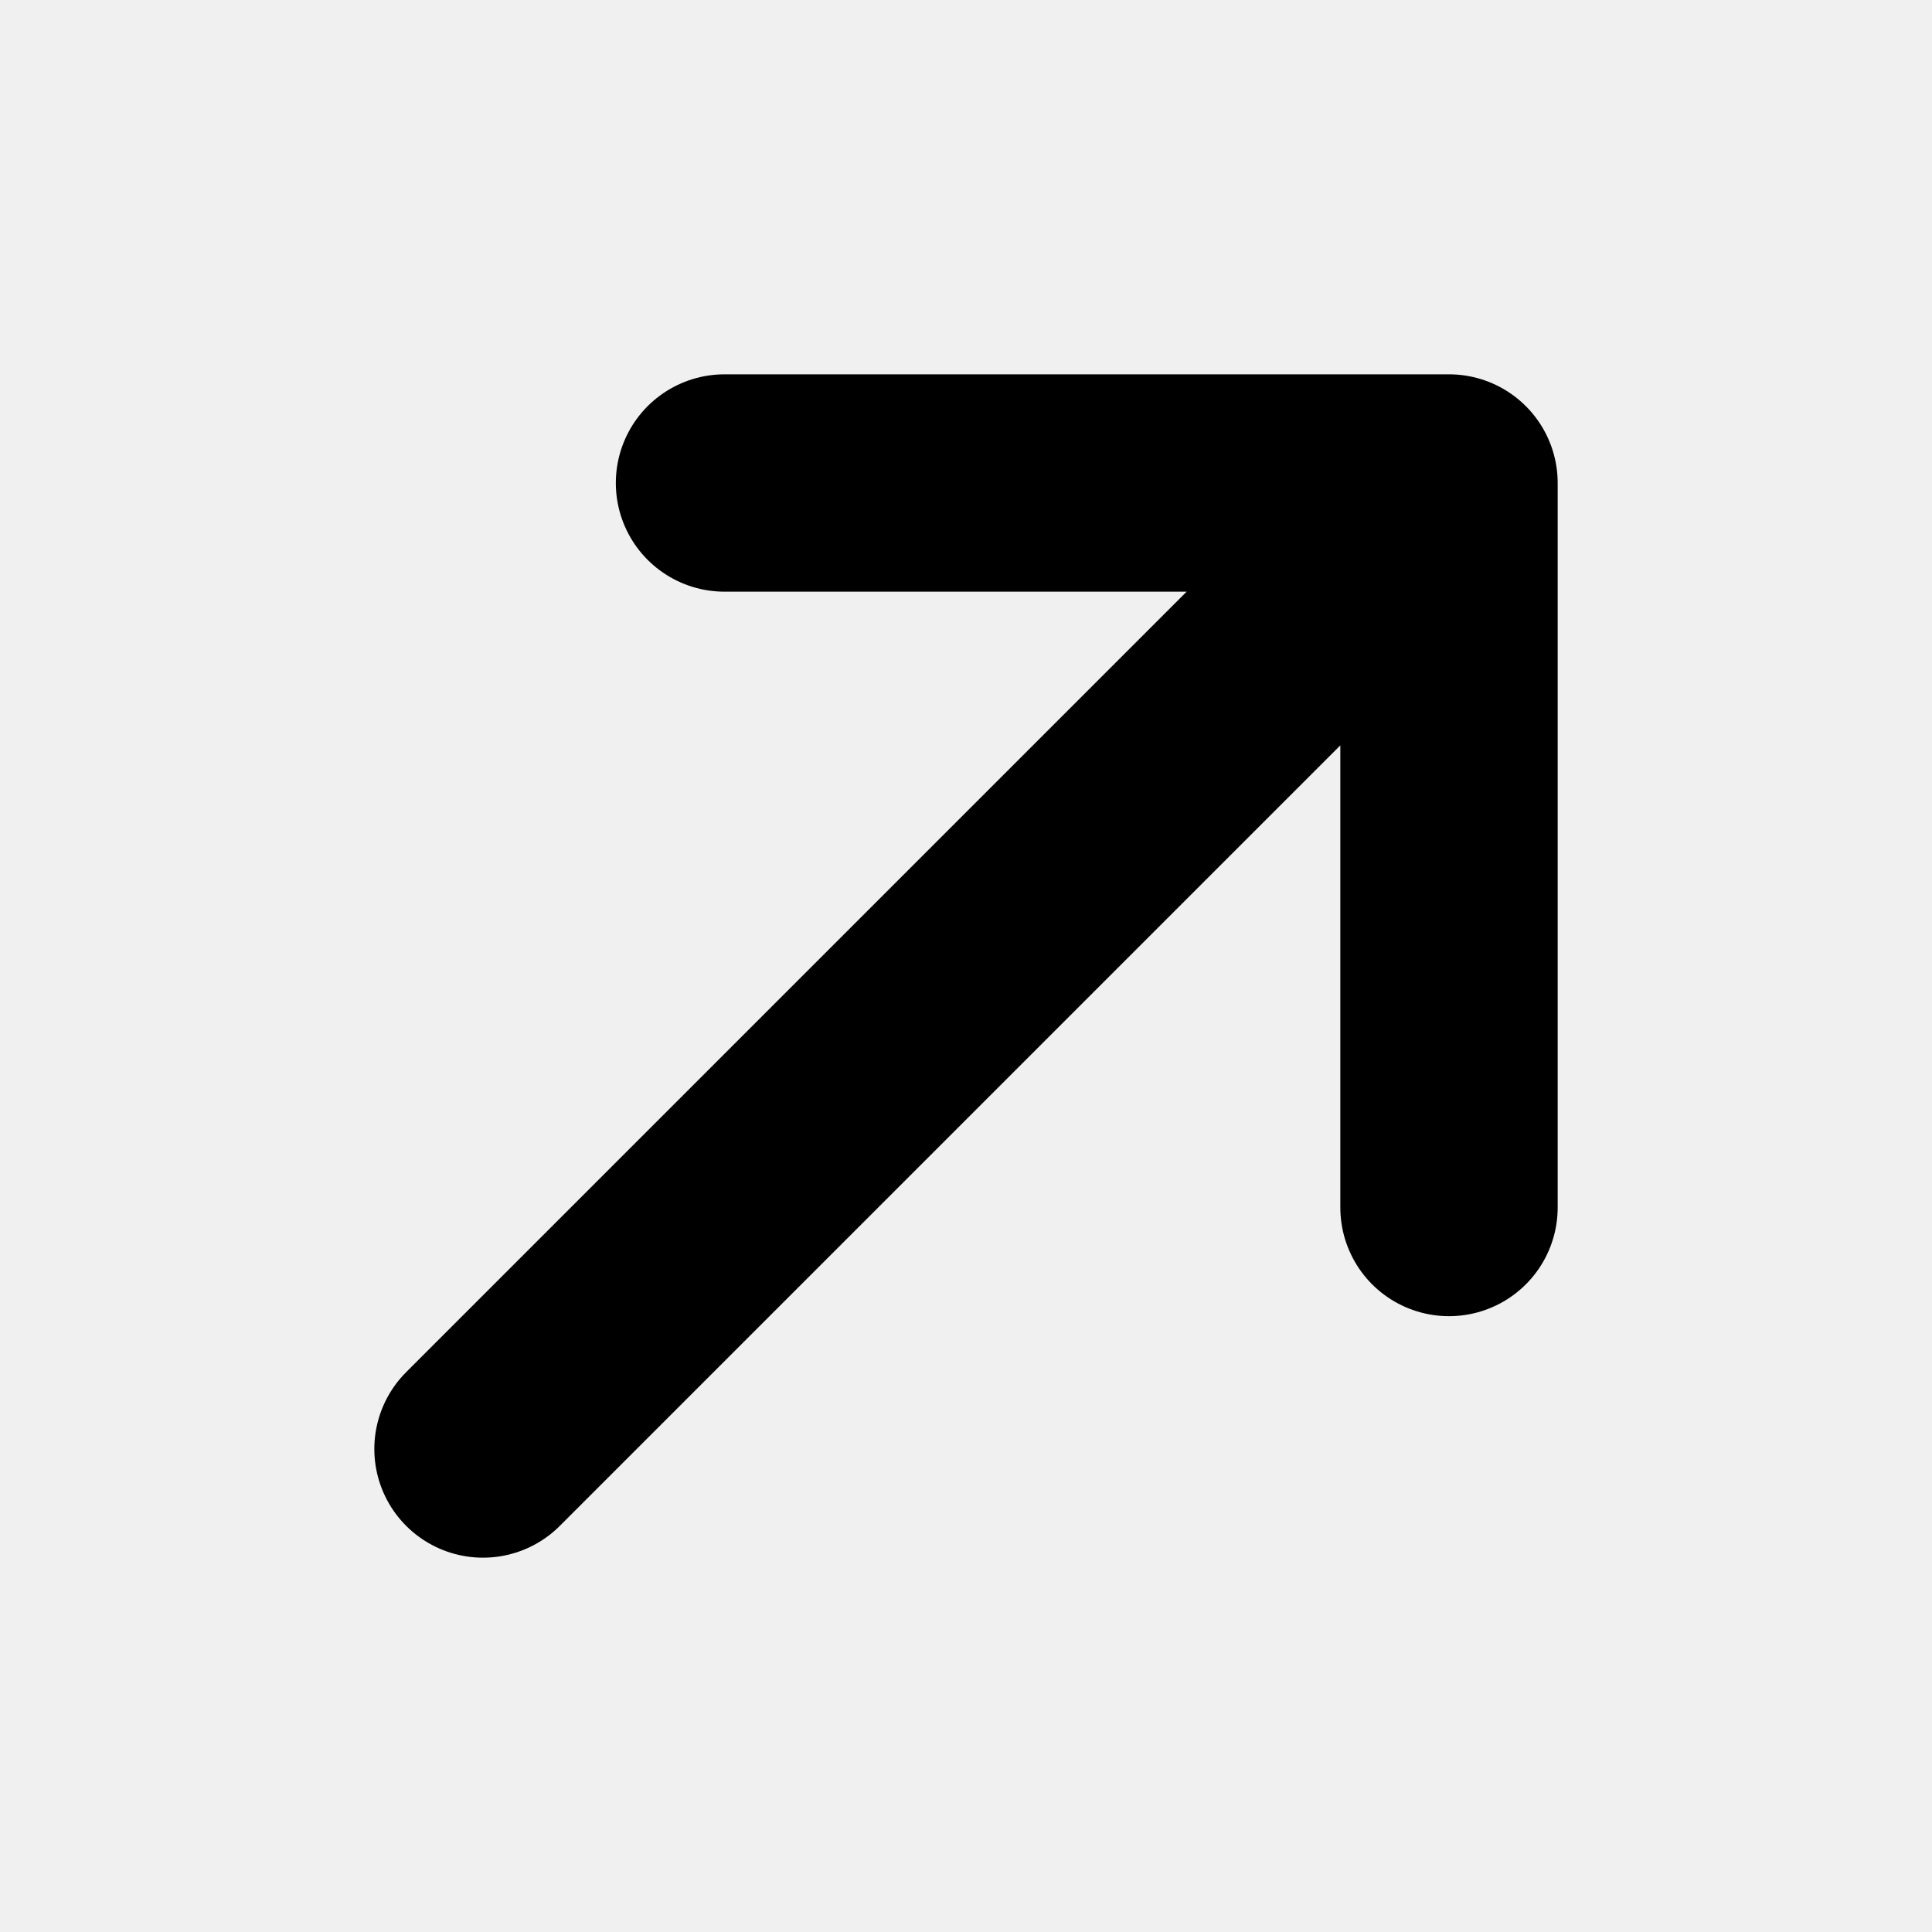
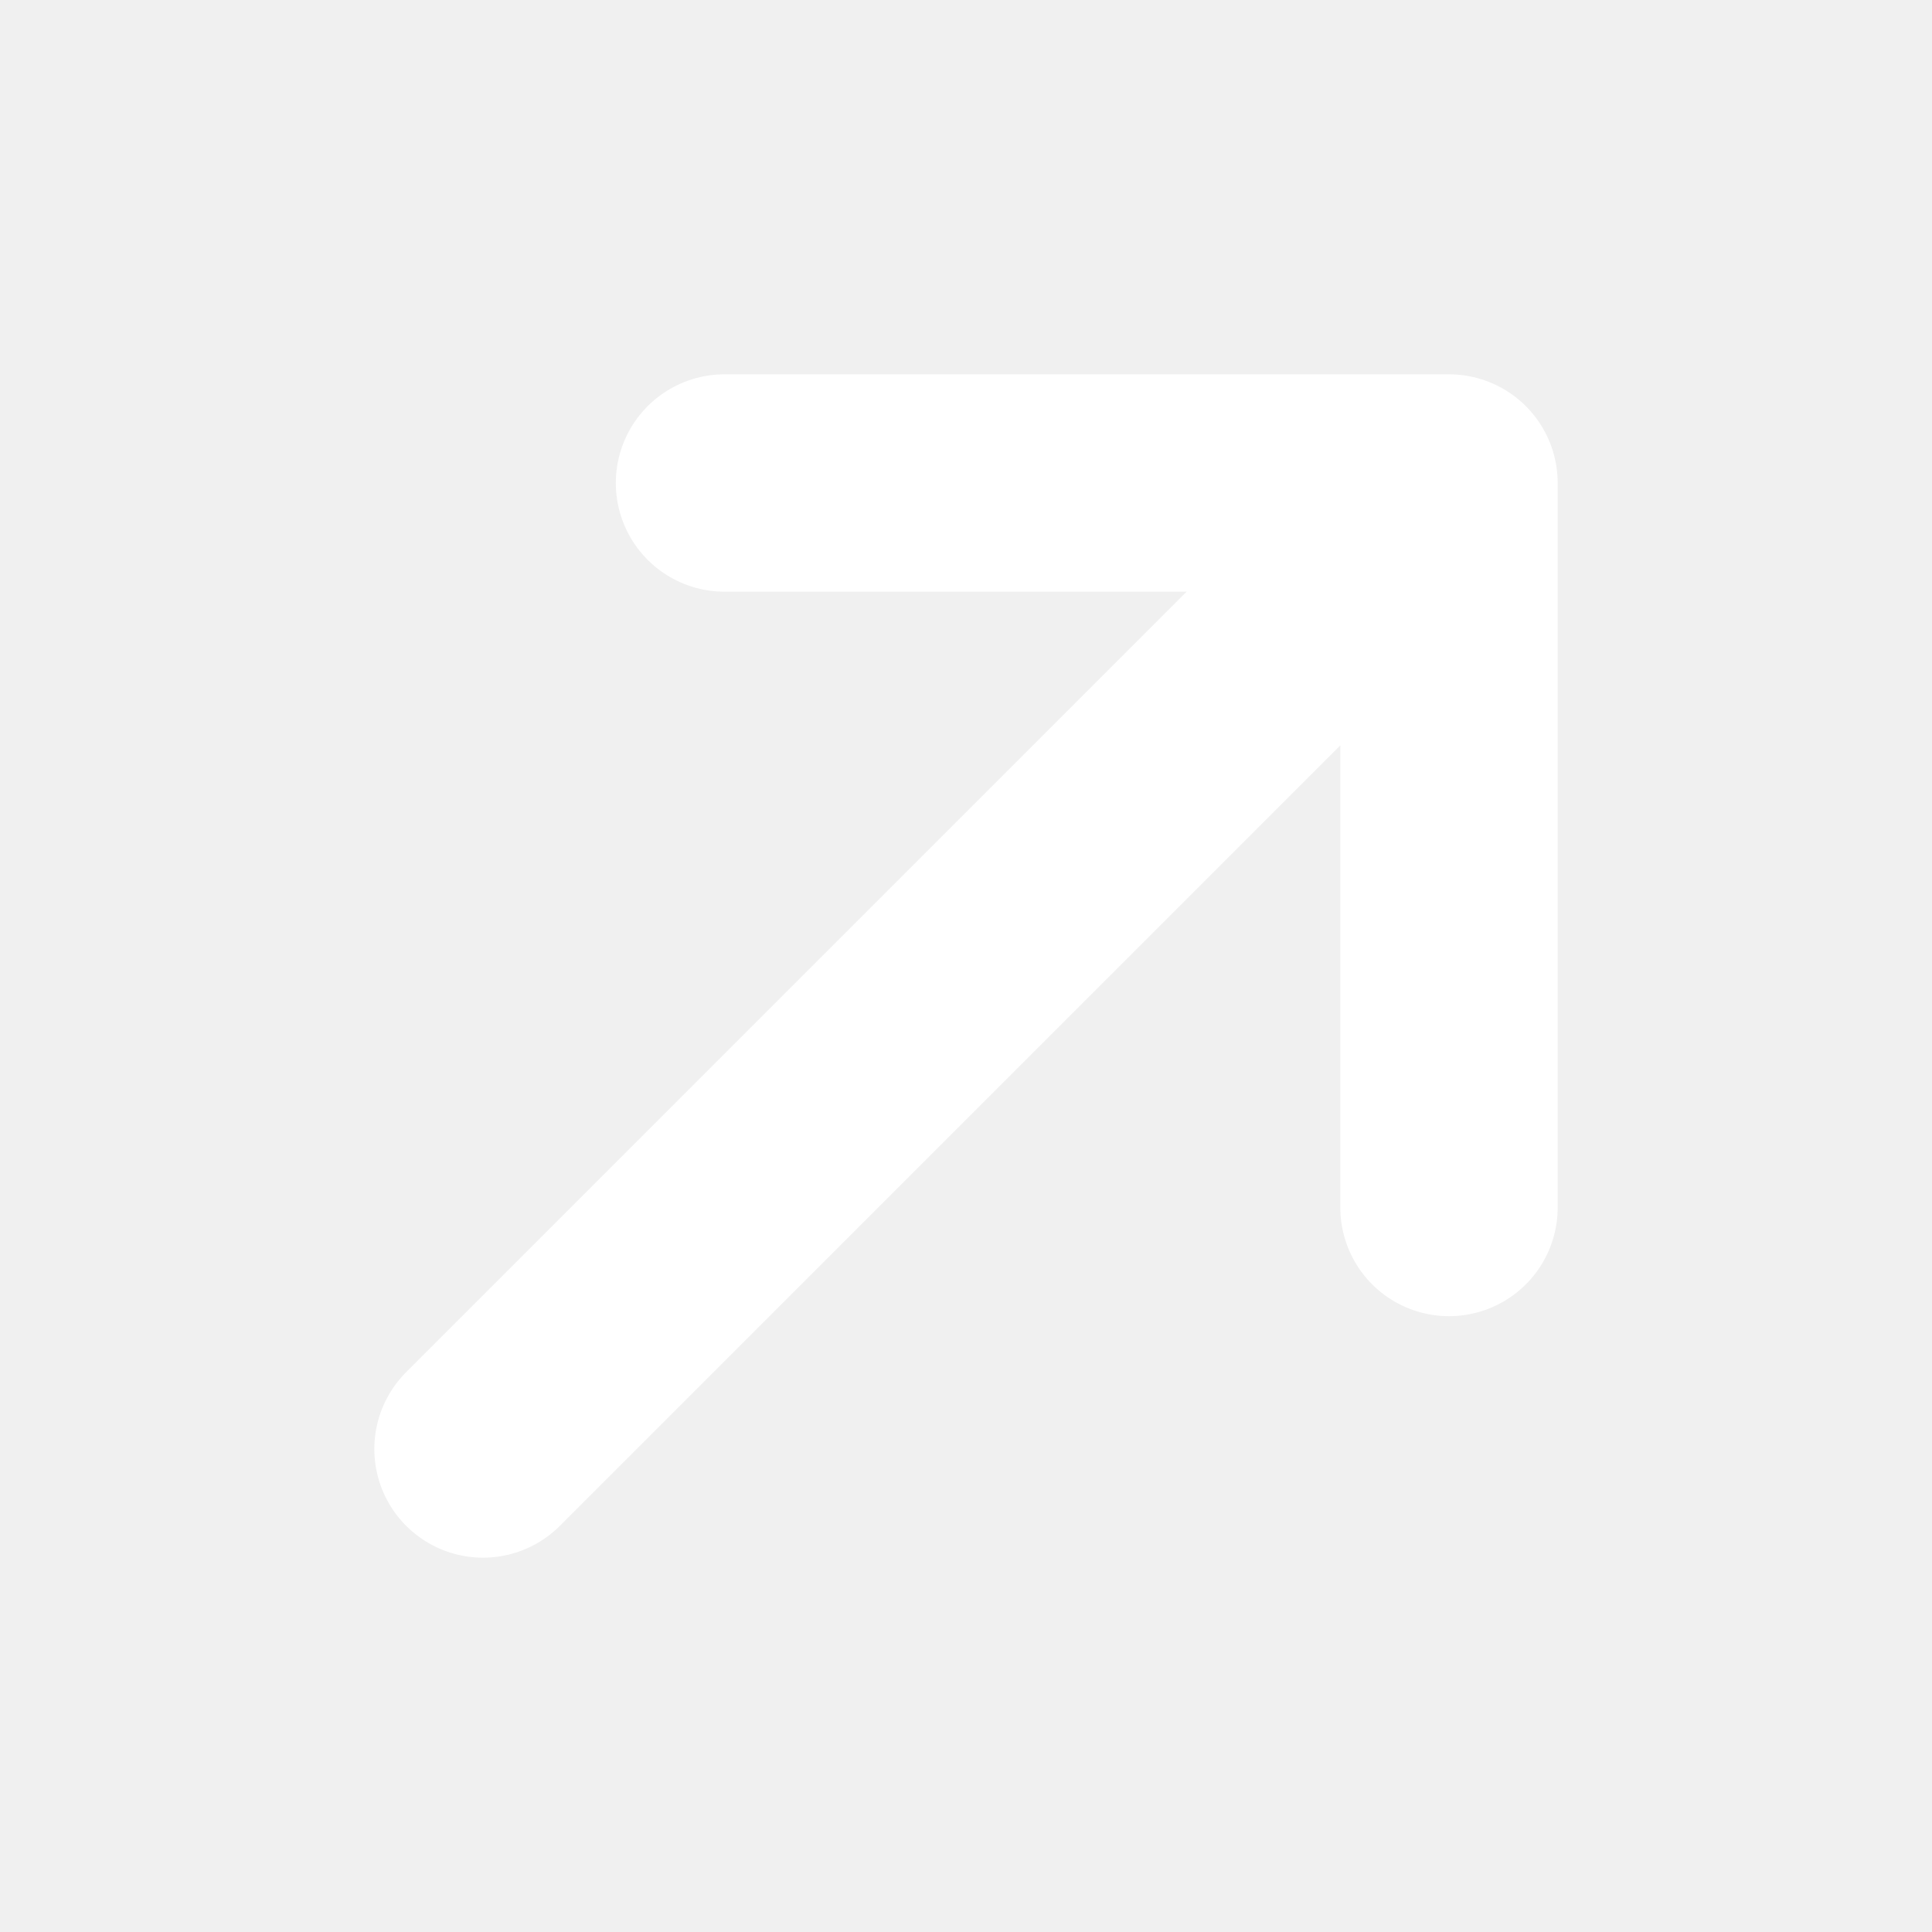
<svg xmlns="http://www.w3.org/2000/svg" width="16" height="16" viewBox="0 0 16 16" fill="none">
-   <path d="M4 12L12 4M12 4H6M12 4V10" stroke="currentColor" stroke-width="1.8" stroke-linecap="round" stroke-linejoin="round" />
+   <path d="M4 12L12 4M12 4H6M12 4V10" stroke="#ffffff" stroke-width="1.8" stroke-linecap="round" stroke-linejoin="round" />
</svg>
